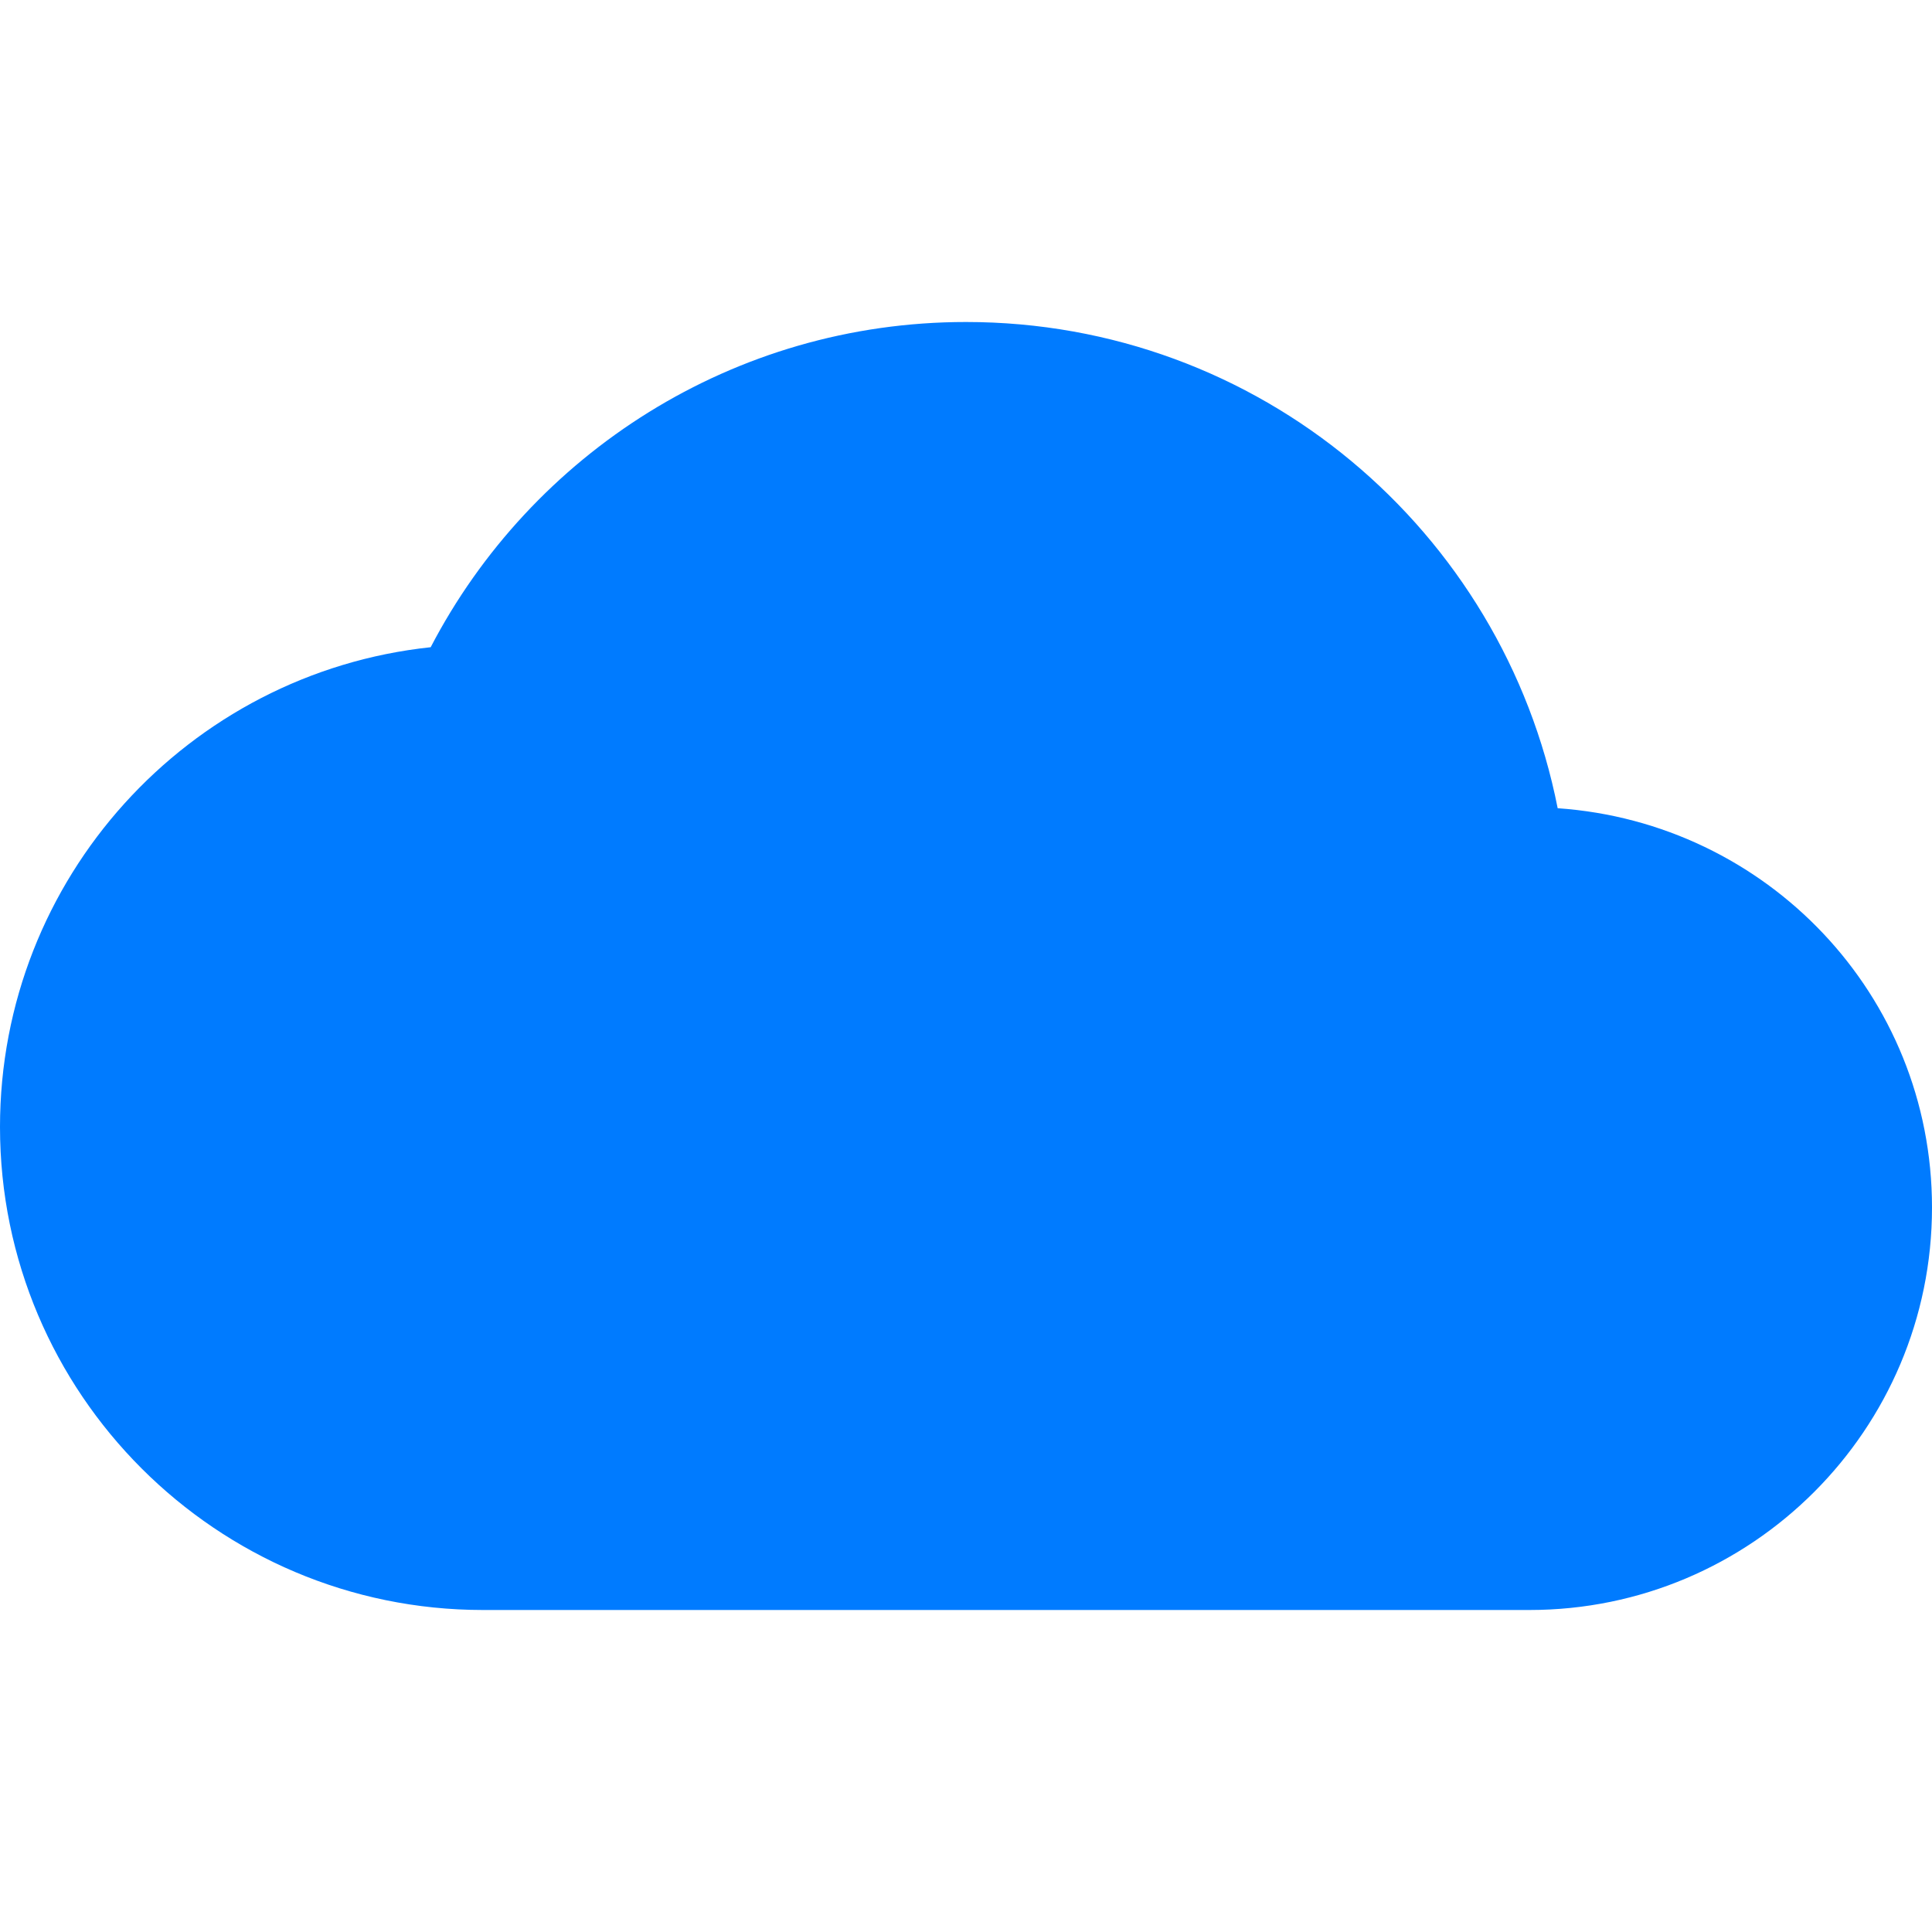
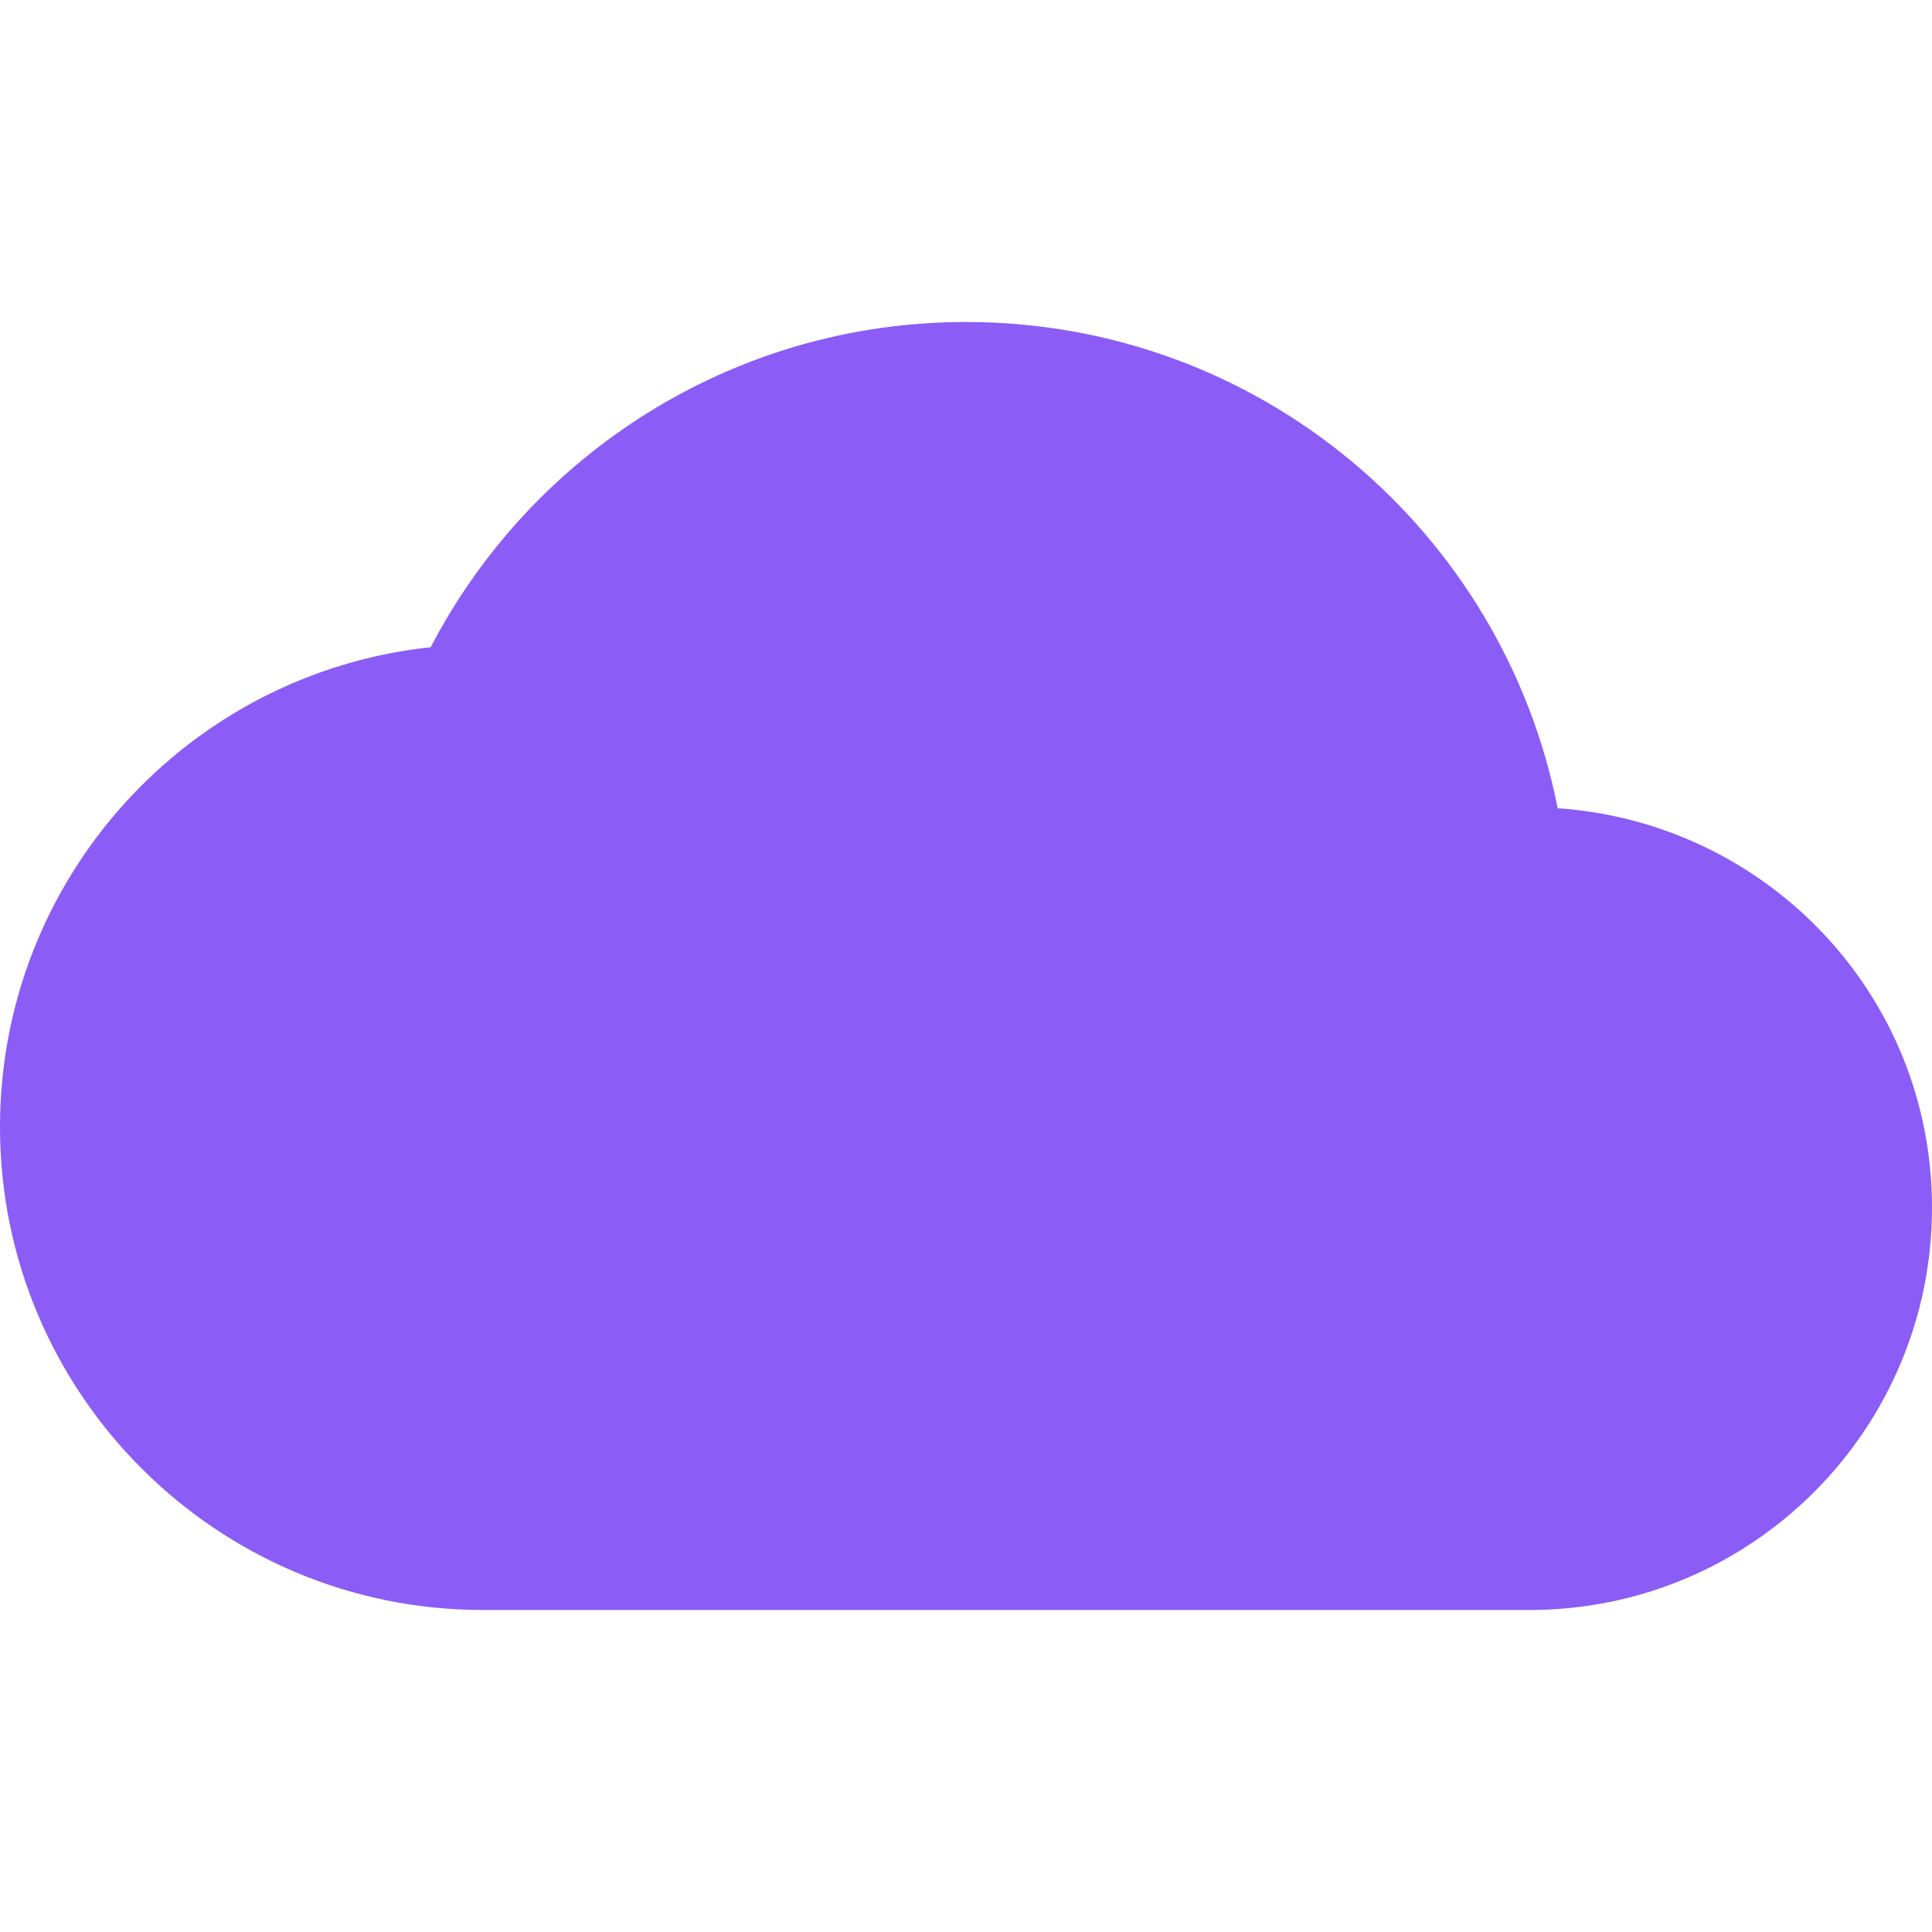
- <svg xmlns="http://www.w3.org/2000/svg" viewBox="0 0 24 24" fill="#007BFF">
+ <svg xmlns="http://www.w3.org/2000/svg" viewBox="0 0 24 24" fill="#8B5CF6">
  <path d="M19.35 10.04C18.67 6.59 15.64 4 12 4 9.11 4 6.6 5.64 5.35 8.04 2.34 8.36 0 10.91 0 14c0 3.31 2.69 6 6 6h13c2.76 0 5-2.24 5-5 0-2.64-2.05-4.78-4.65-4.96z" />
</svg>
